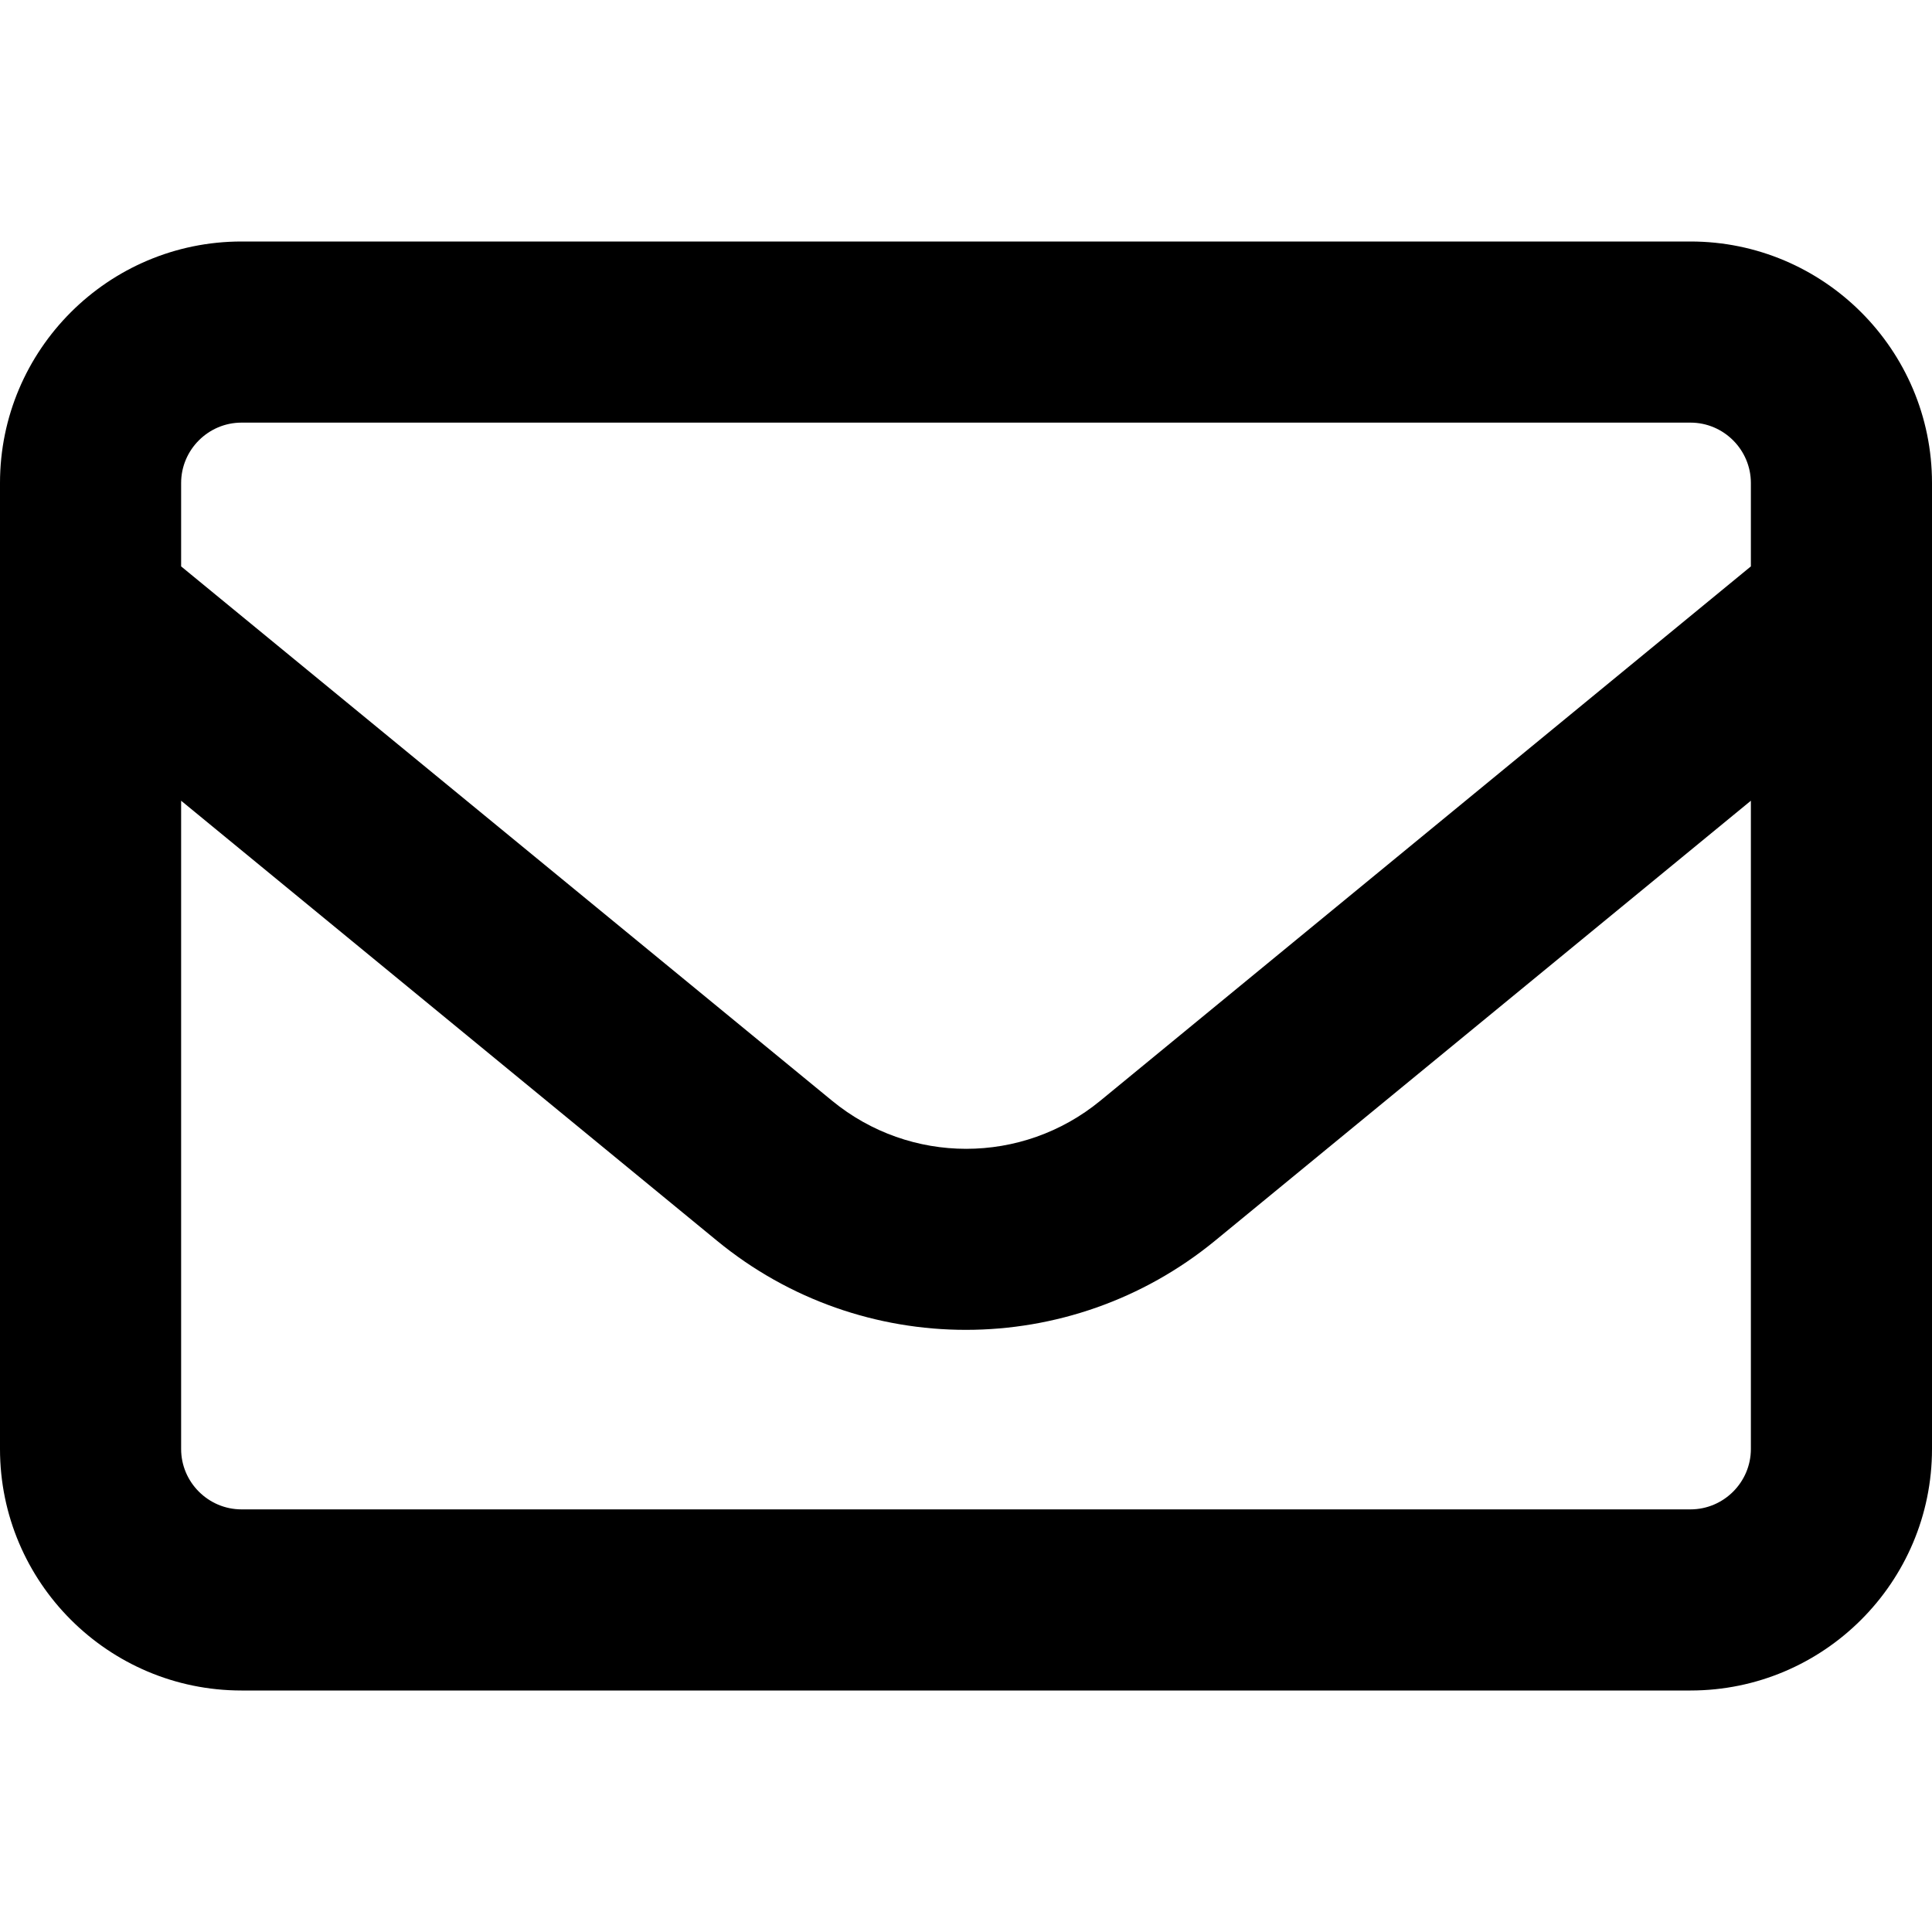
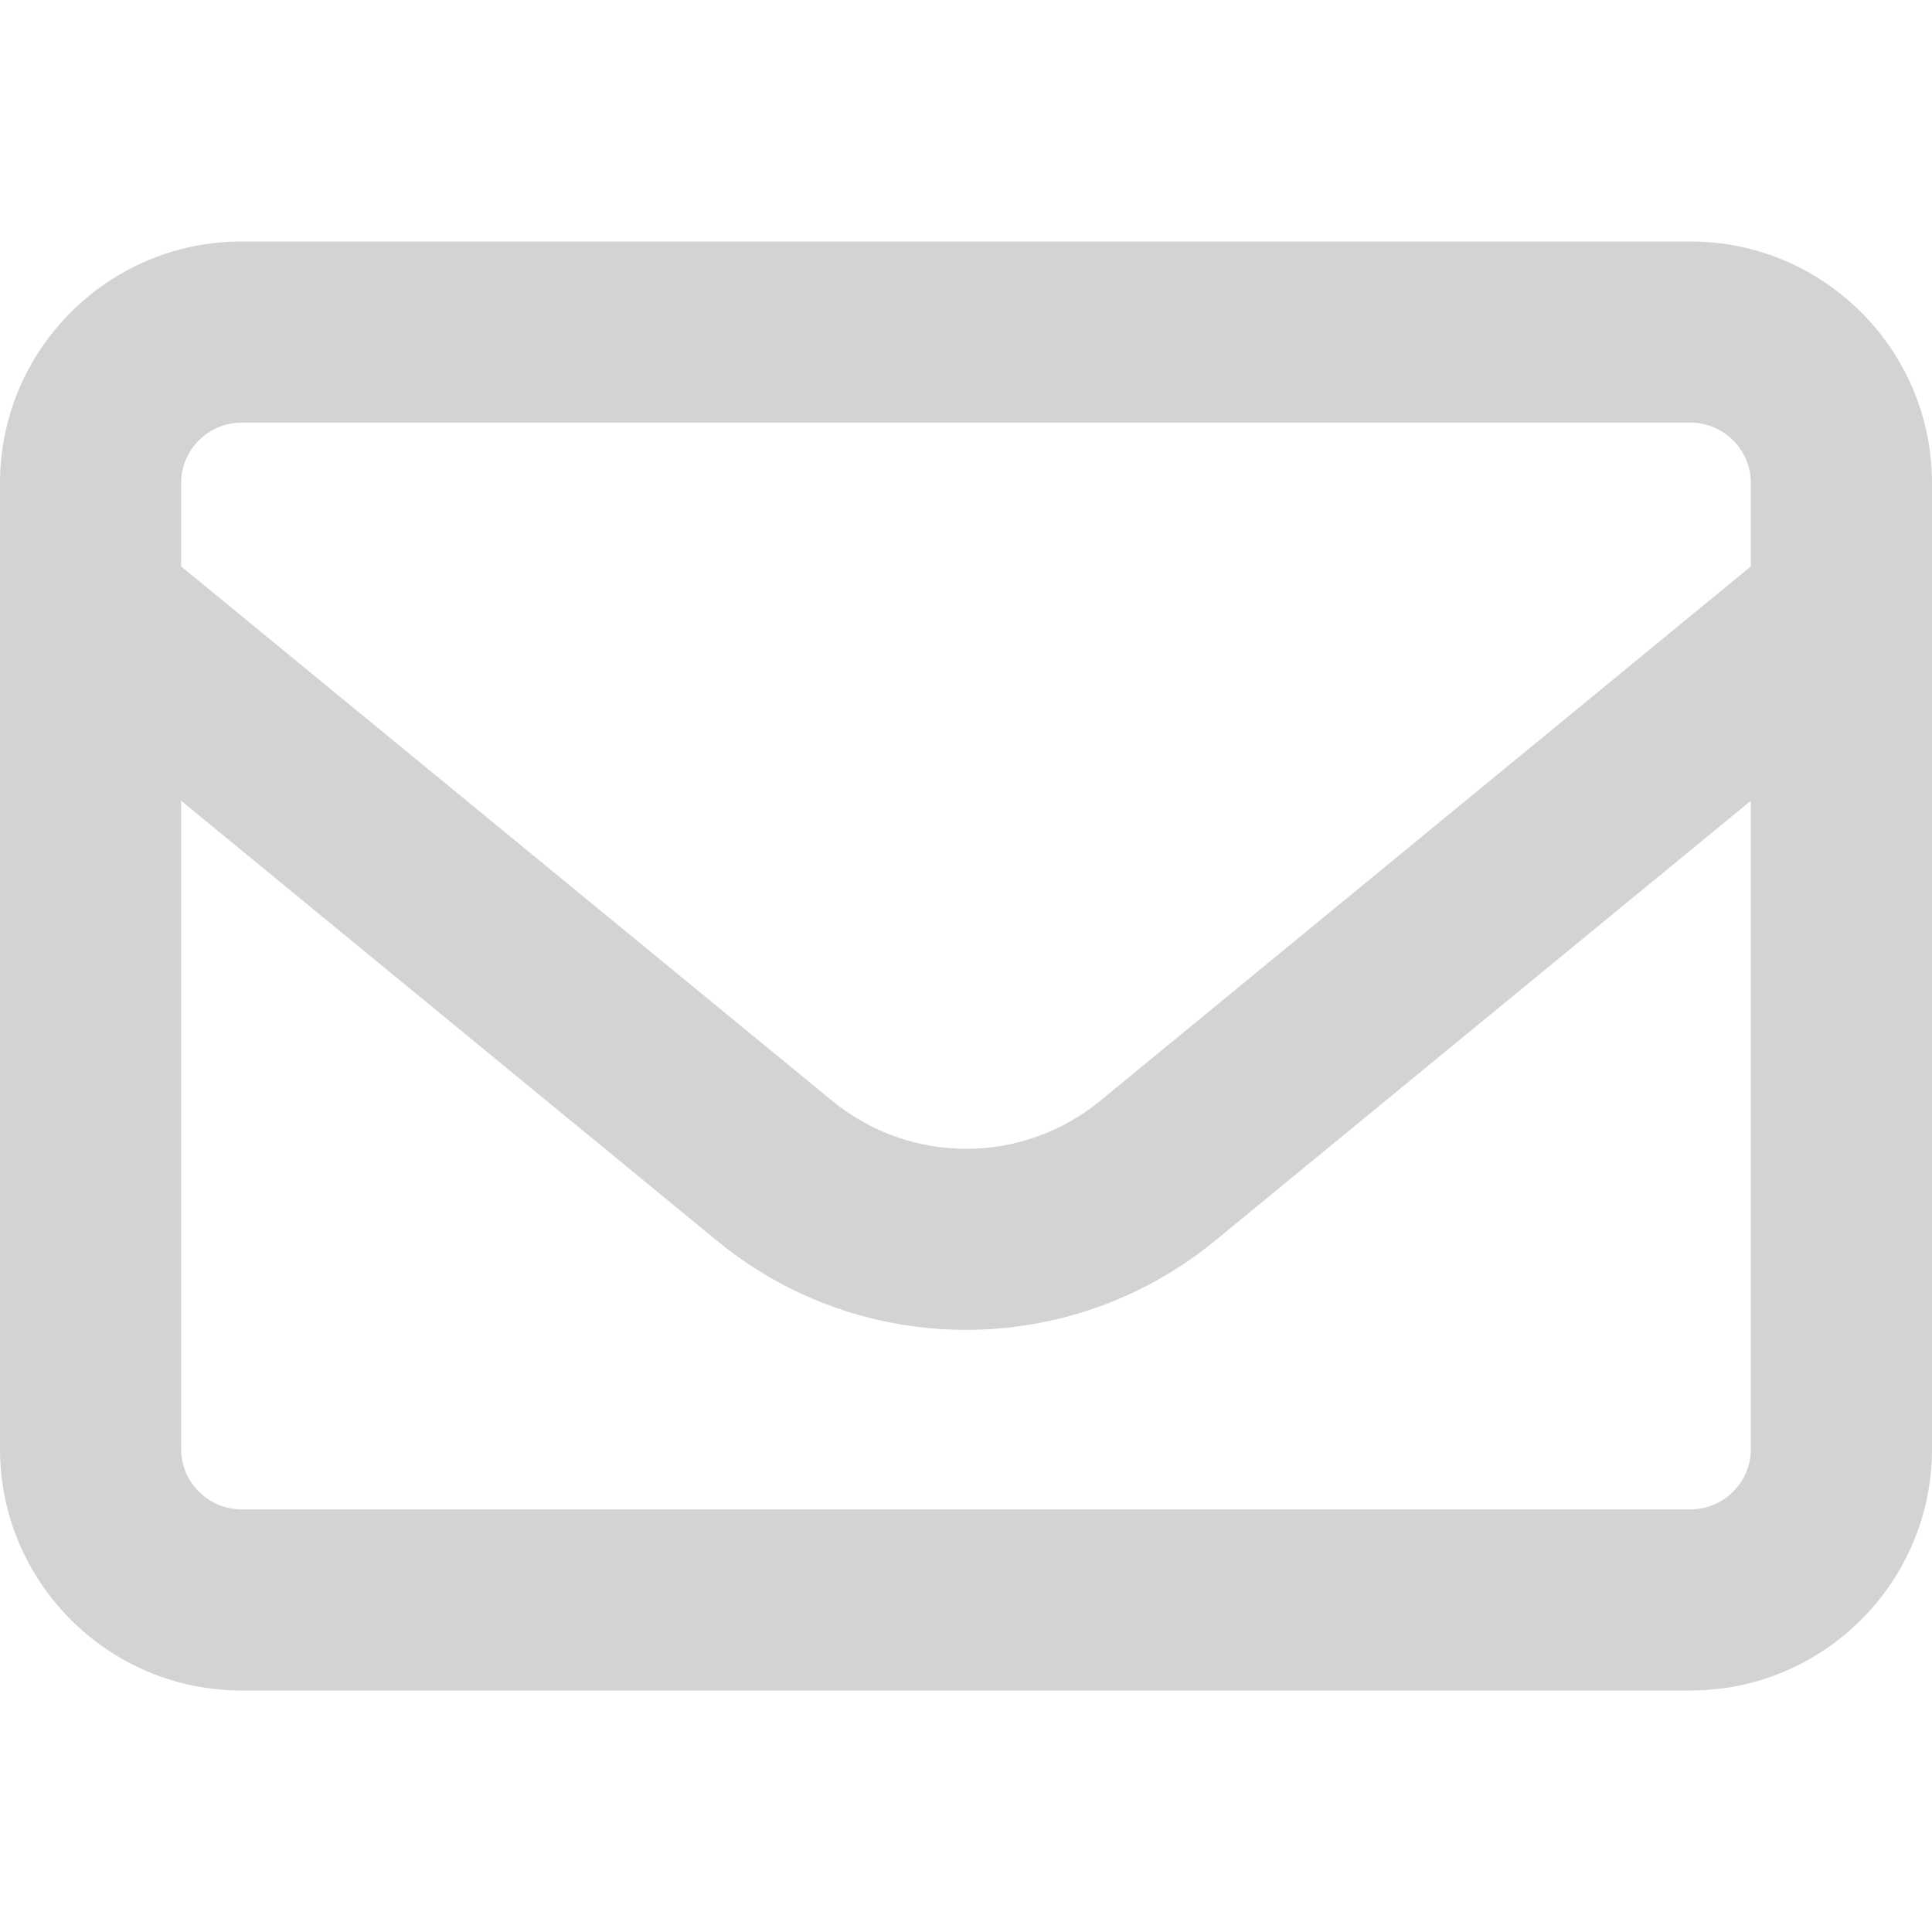
- <svg xmlns="http://www.w3.org/2000/svg" viewBox="0 0 512 512">
+ <svg xmlns="http://www.w3.org/2000/svg" fill="#d3d3d3" viewBox="0 0 512 512">
  <path d="M64 112c-8.8 0-16 7.2-16 16v22.1L220.5 291.7c20.7 17 50.4 17 71.1 0L464 150.1V128c0-8.8-7.2-16-16-16H64zM48 212.2V384c0 8.8 7.2 16 16 16H448c8.8 0 16-7.2 16-16V212.2L322 328.8c-38.4 31.5-93.7 31.5-132 0L48 212.2zM0 128C0 92.7 28.7 64 64 64H448c35.3 0 64 28.7 64 64V384c0 35.3-28.7 64-64 64H64c-35.3 0-64-28.7-64-64V128z" />
</svg>
